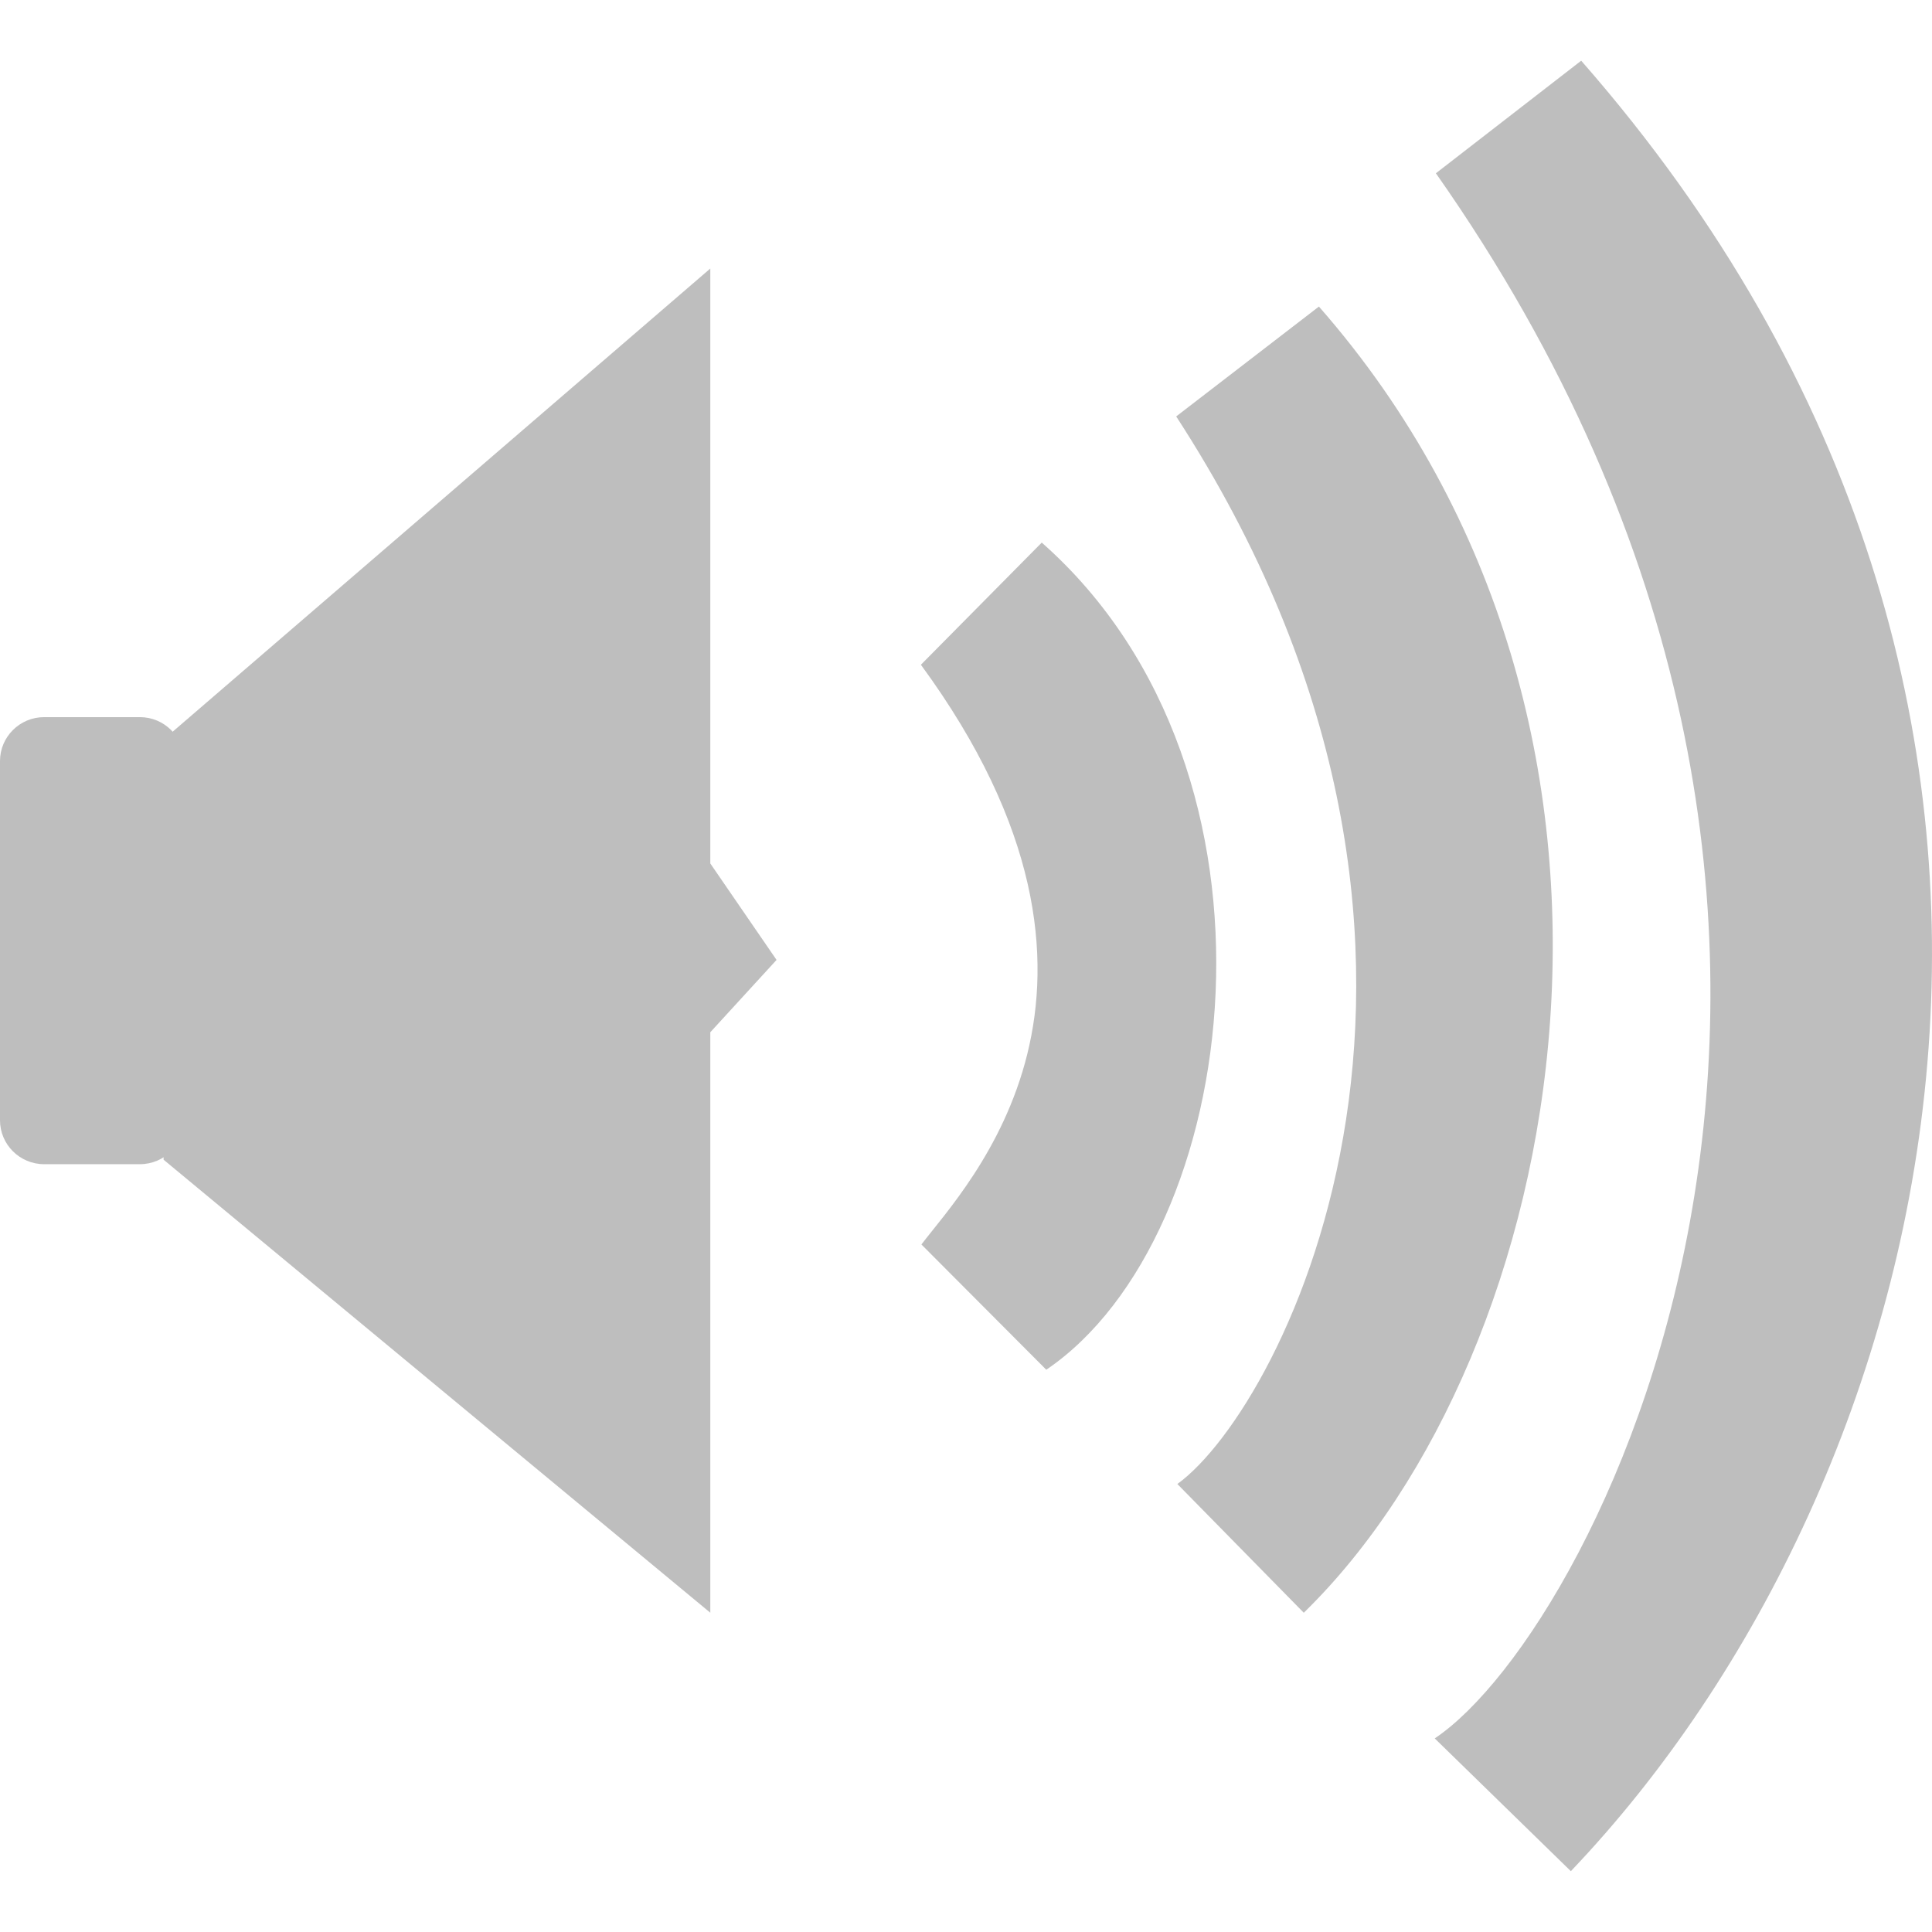
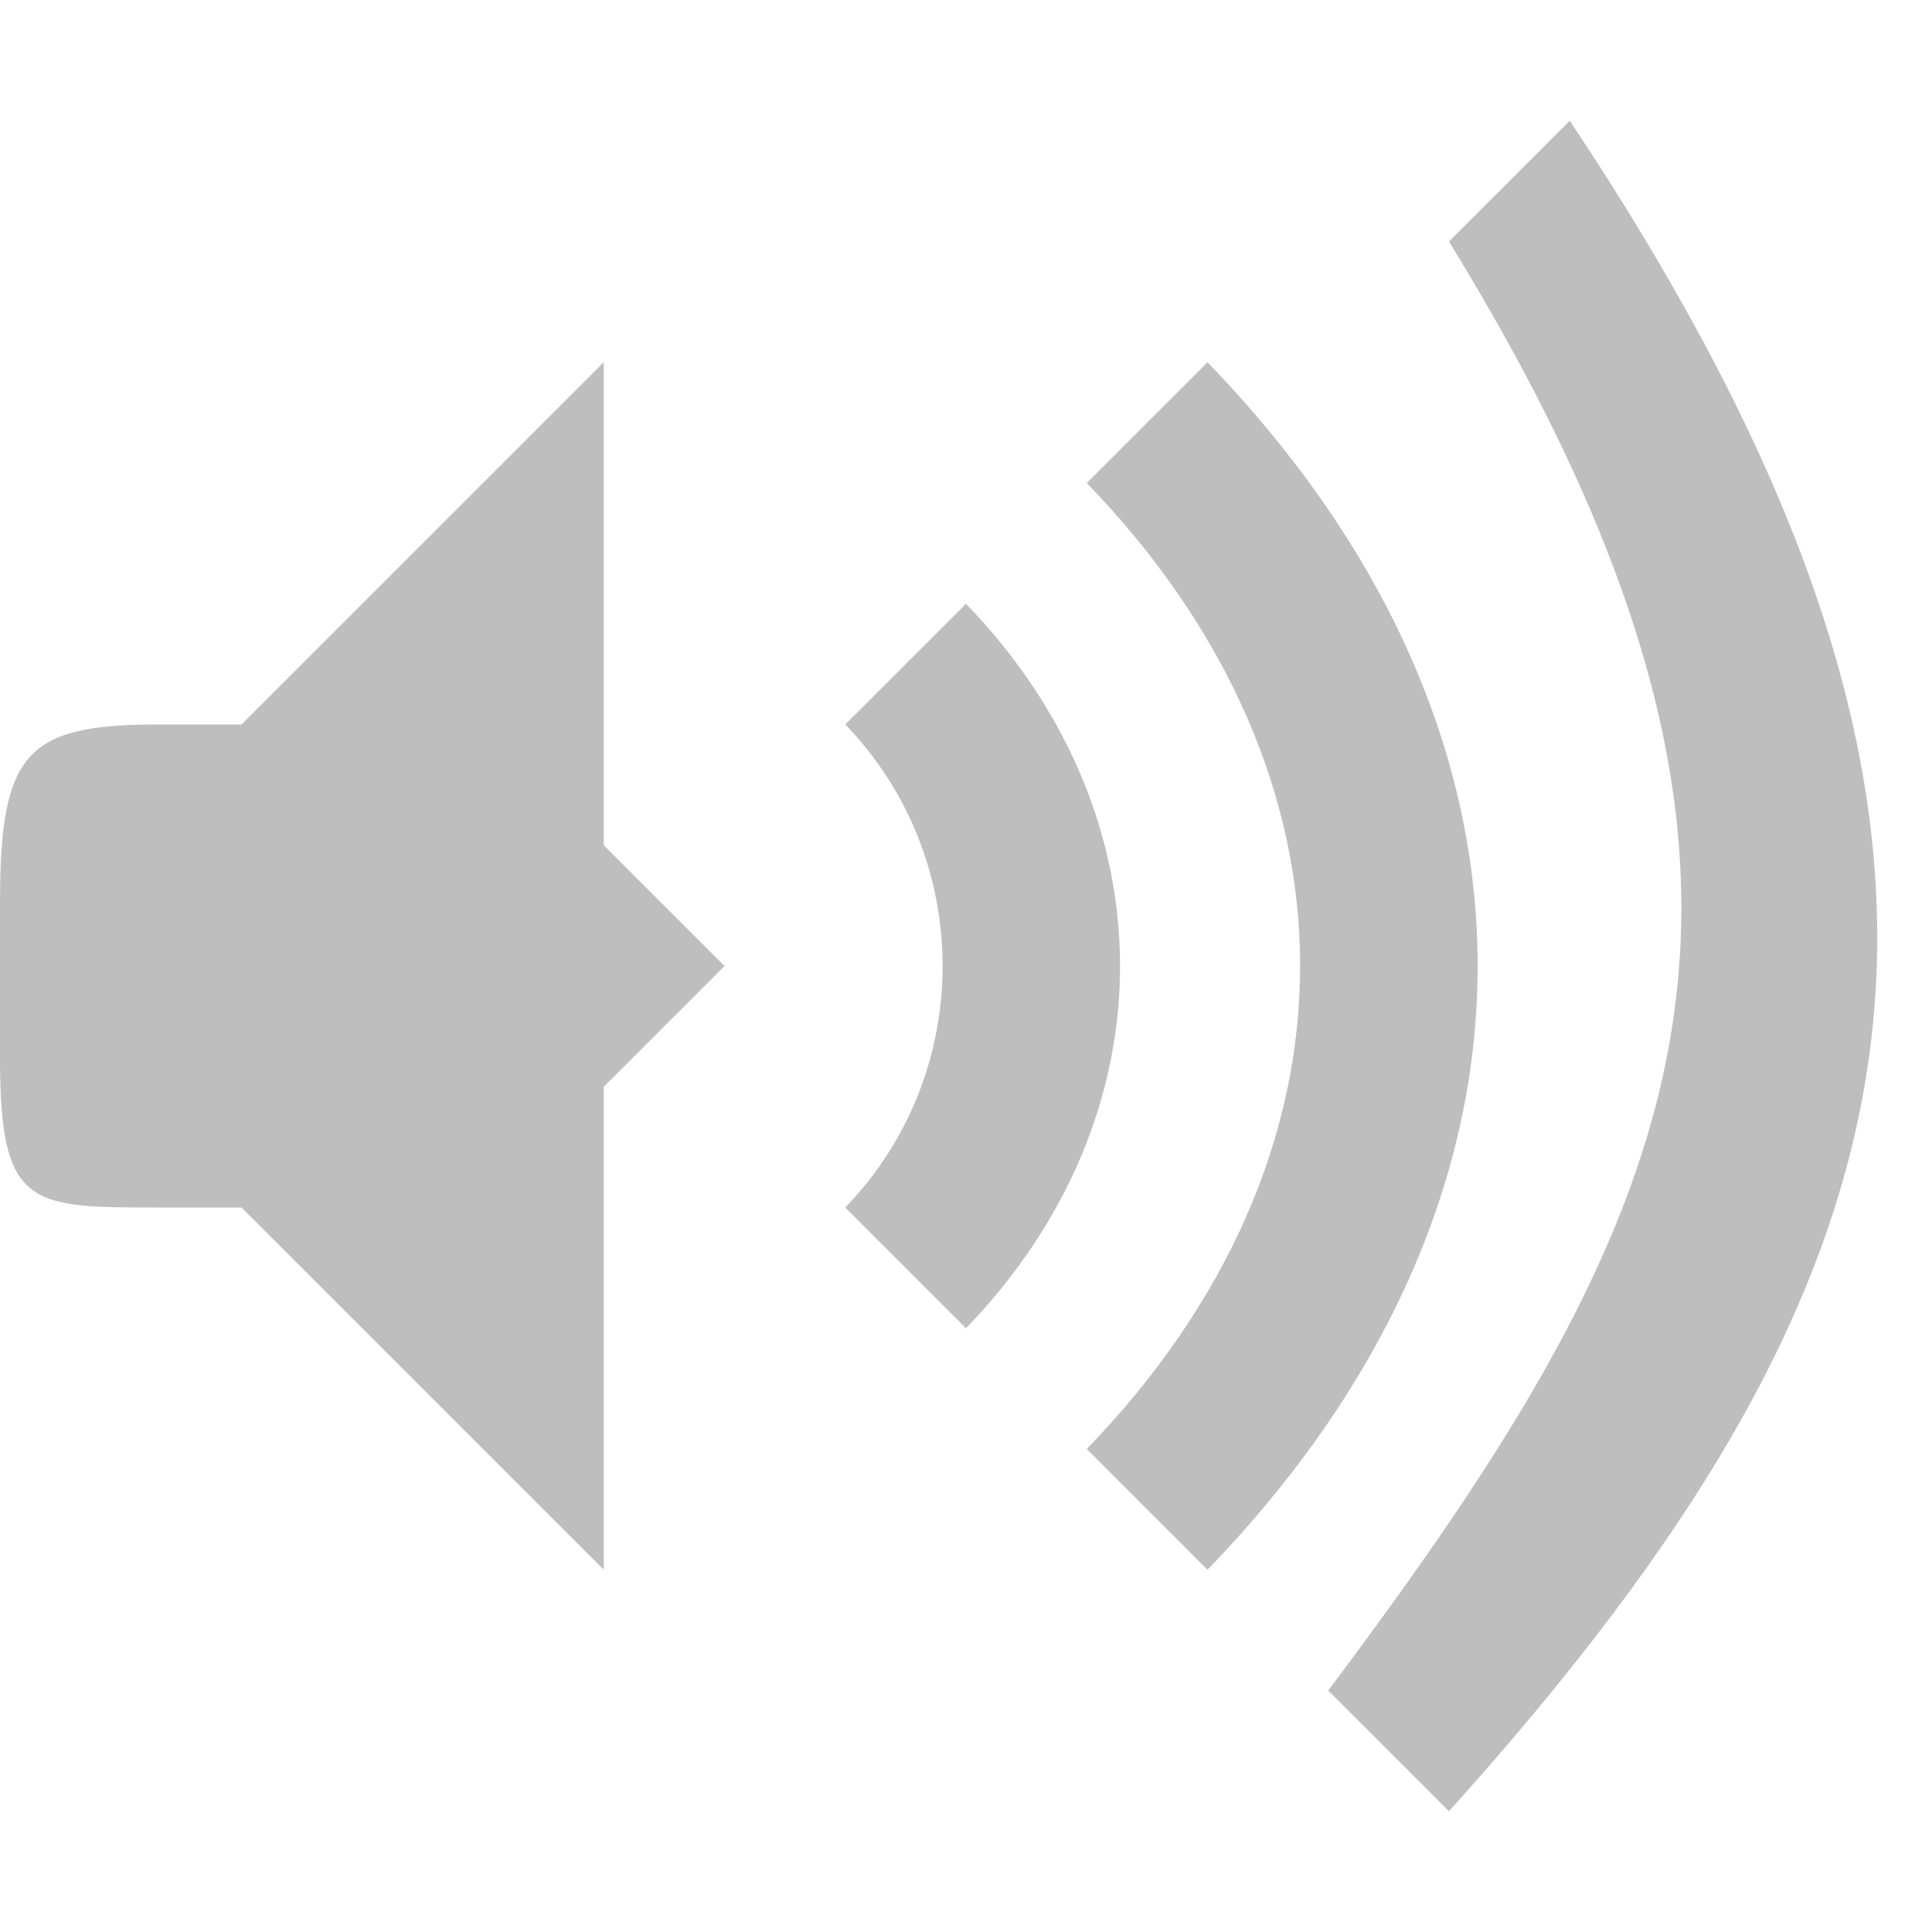
- <svg xmlns="http://www.w3.org/2000/svg" width="16" viewBox="0 0 16 16" height="16">
-   <g style="fill:#bebebe">
-     <g transform="matrix(.33114 0 0 .32971 -.91131 -331.2712)">
-       <rect width="4.602" x="2.752" y="1022.748" rx="1.104" height="11.229" xml:space="preserve" />
-       <path xml:space="preserve" d="m 6.894,1023.266 13.622,-11.786 0,14.943 1.657,2.423 -1.657,1.817 0,14.58 -13.673,-11.379 z" />
-     </g>
-     <g transform="matrix(1.07159 0 0 1.07166 -.53579 -.5765)">
-       <path xml:space="preserve" d="M 7.617,5.675 C 9.456,8.184 7.969,9.696 7.621,10.155 l 0.965,0.968 C 10.101,10.095 10.572,6.514 8.551,4.731 Z" />
-       <path xml:space="preserve" d="m 9.59,3.756 c 2.657,4.09 0.841,7.648 0.009,8.25 l 0.977,0.995 C 12.627,11 13.562,6.179 10.693,2.907 Z" />
-       <path xml:space="preserve" d="m 11.597,1.877 c 4.066,5.788 1.265,11.244 -0.009,12.095 l 1.052,1.026 C 15.499,12 17.102,6.007 12.72,1.007 Z" />
-     </g>
-   </g>
+ <svg xmlns="http://www.w3.org/2000/svg" width="16" viewBox="0 0 16 16" height="16" id="svg2" version="1.1">
+   <defs id="defs22">
+     <linearGradient id="linearGradient3382">
+       <stop id="stop3384" offset="0" style="stop-color:#b5b5b5;stop-opacity:1" />
+       <stop id="stop3386" offset="1" style="stop-color:#dbdbdb;stop-opacity:1" />
+     </linearGradient>
+     <linearGradient id="linearGradient3992-5">
+       <stop id="stop3994-3" offset="0" style="stop-color:#b5b5b5;stop-opacity:1" />
+       <stop id="stop3996-0" offset="1" style="stop-color:#dbdbdb;stop-opacity:1" />
+     </linearGradient>
+     <linearGradient id="linearGradient3992">
+       <stop id="stop3994" offset="0" style="stop-color:#b5b5b5;stop-opacity:1" />
+       <stop id="stop3996" offset="1" style="stop-color:#dbdbdb;stop-opacity:1" />
+     </linearGradient>
+   </defs>
+   <path style="fill:#bebebe;fill-opacity:1;stroke:none;display:inline" d="M 5,3 2,6 2,10 5,13 5,9 6,8 5,7 z" id="path4455" />
+   <path style="fill:#bebebe;fill-opacity:1;stroke:none;display:inline" d="M 1.3,6 C 0.217,6 0,6.236 0,7.473 l 0,1.286 C 0,9.996 0.243,10 1.3,10 L 3,10 3,6 z" id="path4457" />
+   <path style="font-size:medium;font-style:normal;font-variant:normal;font-weight:normal;font-stretch:normal;text-indent:0;text-align:start;text-decoration:none;line-height:normal;letter-spacing:normal;word-spacing:normal;text-transform:none;direction:ltr;block-progression:tb;writing-mode:lr-tb;text-anchor:start;baseline-shift:baseline;color:#000000;fill:#bebebe;fill-opacity:1;stroke:none;stroke-width:16.345;marker:none;visibility:visible;display:inline;overflow:visible;enable-background:accumulate;font-family:Sans;-inkscape-font-specification:Sans" d="m 13,1 -1,1 c 3.265,5.316 2,8 -1,12 l 1,1 C 16,10.553 17,7 13,1 z M 10,3 9,4 c 2.356,2.437 2.356,5.563 0,8 l 1,1 C 12.983,9.915 12.983,6.085 10,3 z M 8,5 7,6 c 1.075,1.111 1.075,2.889 0,4 l 1,1 C 9.701,9.24 9.701,6.76 8,5 z" id="path3772" />
</svg>
